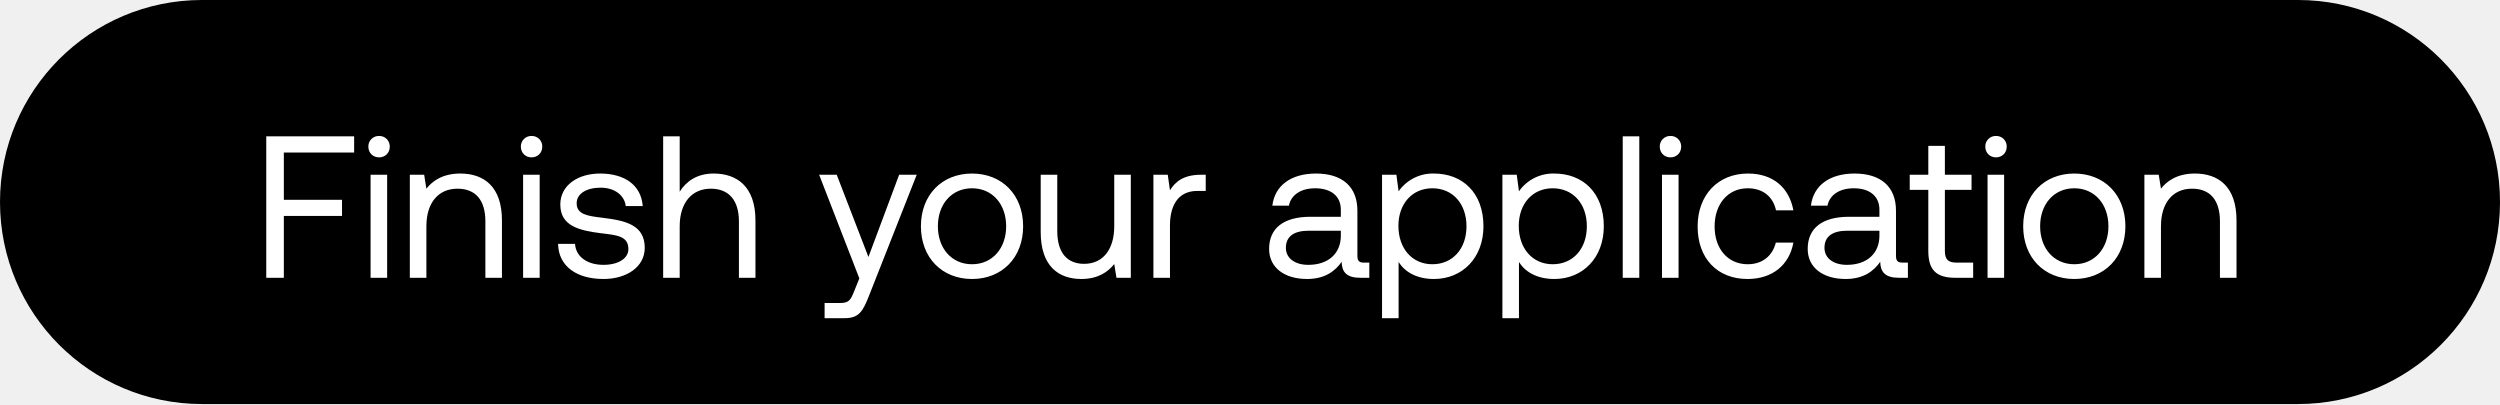
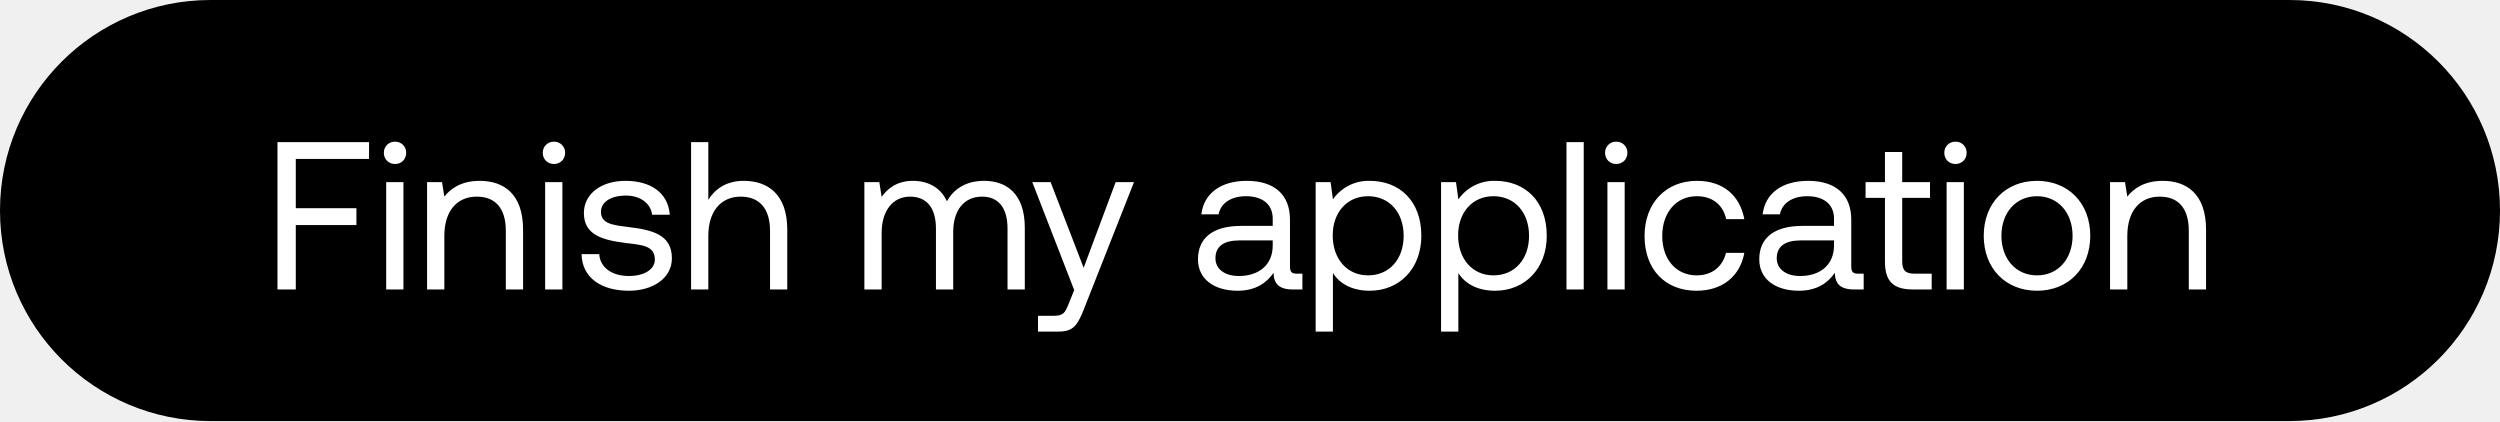
- <svg xmlns="http://www.w3.org/2000/svg" width="99" height="16" viewBox="0 0 99 16" fill="none">
-   <rect width="99" height="16" rx="8" fill="#000" />
-   <path d="M10.544 11h.696V8.552h2.304v-.64H11.24V6.04h2.784V5.4h-3.48V11zm4.467-4.768c.24 0 .424-.176.424-.424a.412.412 0 00-.424-.424.412.412 0 00-.424.424c0 .248.184.424.424.424zM14.675 11h.656V6.92h-.656V11zm3.554-4.128c-.688 0-1.104.288-1.344.6l-.088-.552h-.568V11h.656V8.96c0-.92.464-1.488 1.232-1.488.712 0 1.104.448 1.104 1.296V11h.656V8.728c0-1.352-.728-1.856-1.648-1.856zm2.82-.64c.24 0 .425-.176.425-.424a.412.412 0 00-.424-.424.412.412 0 00-.424.424c0 .248.184.424.424.424zM20.715 11h.656V6.92h-.656V11zM22.1 9.656c.016.896.744 1.392 1.8 1.392.904 0 1.632-.472 1.632-1.232 0-.904-.744-1.08-1.672-1.192-.592-.072-1.024-.128-1.024-.576 0-.376.384-.616.952-.616.56 0 .944.312.992.728h.672c-.064-.848-.736-1.28-1.664-1.288-.92-.008-1.6.48-1.6 1.224 0 .848.728 1.032 1.64 1.144.608.072 1.056.112 1.056.624 0 .376-.408.624-.984.624-.68 0-1.104-.352-1.128-.832H22.1zm6.16-2.784c-.688 0-1.104.336-1.344.72V5.4h-.655V11h.655V8.96c0-.92.473-1.488 1.232-1.488.704 0 1.113.448 1.113 1.296V11h.655V8.728c0-1.352-.744-1.856-1.655-1.856zm5.77 4.152l-.2.496c-.152.384-.216.48-.592.48h-.584v.6h.784c.576 0 .728-.256.984-.912l1.88-4.768h-.696l-1.216 3.256-1.256-3.256h-.696l1.592 4.104zm4.462.024c1.192 0 2.024-.848 2.024-2.088 0-1.24-.832-2.088-2.024-2.088-1.192 0-2.024.848-2.024 2.088 0 1.24.832 2.088 2.024 2.088zm0-.584c-.808 0-1.352-.632-1.352-1.504s.544-1.504 1.352-1.504 1.352.632 1.352 1.504-.544 1.504-1.352 1.504zm5.632-1.504c0 .92-.448 1.488-1.192 1.488-.68 0-1.064-.448-1.064-1.296V6.92h-.656v2.272c0 1.352.712 1.856 1.608 1.856.672 0 1.064-.288 1.304-.592l.088.544h.568V6.92h-.656v2.04zm3.439-2.04c-.728 0-1.04.304-1.232.616l-.088-.616h-.568V11h.656V8.92c0-.648.232-1.36 1.088-1.36h.328v-.64h-.184zm6.454 3.48c-.184 0-.264-.056-.264-.272V8.344c0-.952-.6-1.472-1.64-1.472-.984 0-1.632.472-1.728 1.272h.656c.08-.416.464-.688 1.04-.688.64 0 1.016.32 1.016.848v.28h-1.2c-1.072 0-1.64.456-1.64 1.272 0 .744.608 1.192 1.504 1.192.704 0 1.112-.312 1.368-.68.008.4.192.632.736.632h.36v-.6h-.208zm-.92-1.064c0 .68-.472 1.152-1.288 1.152-.544 0-.888-.272-.888-.672 0-.464.328-.68.912-.68h1.264v.2zm3.688-2.464a1.65 1.65 0 00-1.4.704l-.088-.656h-.568v5.68h.656v-2.224c.248.392.712.672 1.4.672 1.128 0 1.96-.84 1.96-2.088 0-1.328-.832-2.088-1.96-2.088zm-.064 3.592c-.8 0-1.344-.624-1.344-1.52 0-.872.544-1.488 1.344-1.488.808 0 1.352.616 1.352 1.504s-.544 1.504-1.352 1.504zm4.83-3.592a1.65 1.65 0 00-1.4.704l-.088-.656h-.568v5.68h.656v-2.224c.248.392.712.672 1.4.672 1.128 0 1.96-.84 1.96-2.088 0-1.328-.832-2.088-1.96-2.088zm-.064 3.592c-.8 0-1.344-.624-1.344-1.52 0-.872.544-1.488 1.344-1.488.808 0 1.352.616 1.352 1.504s-.544 1.504-1.352 1.504zM64.26 11h.656V5.4h-.656V11zm1.891-4.768c.24 0 .424-.176.424-.424a.412.412 0 00-.424-.424.412.412 0 00-.424.424c0 .248.184.424.424.424zM65.815 11h.656V6.92h-.656V11zm3.387.048c.992 0 1.656-.56 1.816-1.44h-.696c-.128.52-.528.856-1.112.856-.784 0-1.312-.608-1.312-1.496s.528-1.512 1.312-1.512c.6 0 1 .328 1.12.872h.688c-.168-.896-.8-1.456-1.8-1.456-1.184 0-1.992.848-1.992 2.096 0 1.272.784 2.08 1.976 2.08zm6.143-.648c-.184 0-.264-.056-.264-.272V8.344c0-.952-.6-1.472-1.64-1.472-.984 0-1.632.472-1.728 1.272h.656c.08-.416.464-.688 1.04-.688.64 0 1.016.32 1.016.848v.28h-1.2c-1.072 0-1.64.456-1.64 1.272 0 .744.608 1.192 1.504 1.192.704 0 1.112-.312 1.368-.68.008.4.192.632.736.632h.36v-.6h-.208zm-.92-1.064c0 .68-.472 1.152-1.288 1.152-.544 0-.888-.272-.888-.672 0-.464.328-.68.912-.68h1.264v.2zm1.936.6c0 .72.28 1.064 1.064 1.064h.712v-.6h-.648c-.352 0-.472-.128-.472-.472V7.52h1.056v-.6h-1.056V5.776h-.656V6.92h-.736v.6h.736v2.416zm2.68-3.704c.24 0 .425-.176.425-.424a.412.412 0 00-.424-.424.412.412 0 00-.424.424c0 .248.184.424.424.424zM78.707 11h.656V6.92h-.656V11zm3.434.048c1.192 0 2.025-.848 2.025-2.088 0-1.24-.833-2.088-2.025-2.088s-2.023.848-2.023 2.088c0 1.24.831 2.088 2.023 2.088zm0-.584c-.808 0-1.352-.632-1.352-1.504s.544-1.504 1.353-1.504c.807 0 1.352.632 1.352 1.504s-.544 1.504-1.352 1.504zm4.777-3.592c-.688 0-1.104.288-1.344.6l-.088-.552h-.568V11h.656V8.96c0-.92.464-1.488 1.232-1.488.712 0 1.104.448 1.104 1.296V11h.656V8.728c0-1.352-.728-1.856-1.648-1.856z" fill="#fff" />
+ <svg xmlns="http://www.w3.org/2000/svg" width="95" height="16" viewBox="0 0 95 16" fill="none">
+   <rect width="95" height="16" rx="8" fill="#000" />
+   <path d="M10.544 11h.696V8.552h2.304v-.64H11.24V6.04h2.784V5.4h-3.48V11zm4.467-4.768c.24 0 .424-.176.424-.424a.412.412 0 00-.424-.424.412.412 0 00-.424.424c0 .248.184.424.424.424zM14.675 11h.656V6.92h-.656V11zm3.554-4.128c-.688 0-1.104.288-1.344.6l-.088-.552h-.568V11h.656V8.96c0-.92.464-1.488 1.232-1.488.712 0 1.104.448 1.104 1.296V11h.656V8.728c0-1.352-.728-1.856-1.648-1.856zm2.82-.64c.24 0 .425-.176.425-.424a.412.412 0 00-.424-.424.412.412 0 00-.424.424c0 .248.184.424.424.424zM20.715 11h.656V6.92h-.656V11zM22.1 9.656c.016.896.744 1.392 1.8 1.392.904 0 1.632-.472 1.632-1.232 0-.904-.744-1.08-1.672-1.192-.592-.072-1.024-.128-1.024-.576 0-.376.384-.616.952-.616.56 0 .944.312.992.728h.672c-.064-.848-.736-1.28-1.664-1.288-.92-.008-1.6.48-1.6 1.224 0 .848.728 1.032 1.64 1.144.608.072 1.056.112 1.056.624 0 .376-.408.624-.984.624-.68 0-1.104-.352-1.128-.832H22.1zm6.16-2.784c-.688 0-1.104.336-1.344.72V5.4h-.655V11h.655V8.96c0-.92.473-1.488 1.232-1.488.704 0 1.113.448 1.113 1.296V11h.655V8.728c0-1.352-.744-1.856-1.655-1.856zm9.138 0c-.728 0-1.168.336-1.416.776-.232-.52-.72-.776-1.288-.776-.632 0-.976.312-1.192.608l-.088-.56h-.568V11h.656V8.848c0-.816.408-1.376 1.08-1.376.624 0 .984.416.984 1.216V11h.656V8.816c0-.832.416-1.344 1.096-1.344.616 0 .968.416.968 1.216V11h.656V8.648c0-1.288-.696-1.776-1.544-1.776zm3.421 4.152l-.2.496c-.151.384-.215.48-.591.48h-.584v.6h.783c.577 0 .729-.256.985-.912l1.88-4.768h-.697l-1.216 3.256-1.256-3.256h-.696l1.593 4.104zm8.464-.624c-.184 0-.264-.056-.264-.272V8.344c0-.952-.6-1.472-1.64-1.472-.984 0-1.632.472-1.728 1.272h.656c.08-.416.464-.688 1.04-.688.64 0 1.016.32 1.016.848v.28h-1.2c-1.072 0-1.64.456-1.64 1.272 0 .744.608 1.192 1.504 1.192.704 0 1.112-.312 1.368-.68.008.4.192.632.736.632h.36v-.6h-.208zm-.92-1.064c0 .68-.472 1.152-1.288 1.152-.544 0-.888-.272-.888-.672 0-.464.328-.68.912-.68h1.264v.2zm3.688-2.464a1.65 1.65 0 00-1.4.704l-.088-.656h-.568v5.68h.656v-2.224c.248.392.712.672 1.4.672 1.128 0 1.96-.84 1.96-2.088 0-1.328-.832-2.088-1.96-2.088zm-.064 3.592c-.8 0-1.344-.624-1.344-1.52 0-.872.544-1.488 1.344-1.488.808 0 1.352.616 1.352 1.504s-.544 1.504-1.352 1.504zm4.83-3.592a1.65 1.65 0 00-1.4.704l-.089-.656h-.568v5.68h.657v-2.224c.247.392.712.672 1.4.672 1.127 0 1.96-.84 1.96-2.088 0-1.328-.833-2.088-1.96-2.088zm-.065 3.592c-.8 0-1.344-.624-1.344-1.52 0-.872.544-1.488 1.344-1.488.808 0 1.352.616 1.352 1.504s-.544 1.504-1.352 1.504zm2.774.536h.656V5.4h-.656V11zm1.89-4.768c.24 0 .425-.176.425-.424a.412.412 0 00-.424-.424.412.412 0 00-.424.424c0 .248.184.424.424.424zM61.082 11h.656V6.92h-.656V11zm3.386.048c.993 0 1.657-.56 1.817-1.44h-.697c-.127.52-.528.856-1.112.856-.783 0-1.311-.608-1.311-1.496s.527-1.512 1.311-1.512c.6 0 1 .328 1.12.872h.689c-.169-.896-.8-1.456-1.8-1.456-1.184 0-1.992.848-1.992 2.096 0 1.272.784 2.08 1.976 2.08zm6.144-.648c-.184 0-.264-.056-.264-.272V8.344c0-.952-.6-1.472-1.64-1.472-.984 0-1.632.472-1.728 1.272h.656c.08-.416.464-.688 1.04-.688.64 0 1.016.32 1.016.848v.28h-1.2c-1.072 0-1.64.456-1.64 1.272 0 .744.608 1.192 1.504 1.192.704 0 1.112-.312 1.368-.68.008.4.192.632.736.632h.36v-.6h-.208zm-.92-1.064c0 .68-.472 1.152-1.288 1.152-.544 0-.888-.272-.888-.672 0-.464.328-.68.912-.68h1.264v.2zm1.936.6c0 .72.28 1.064 1.064 1.064h.712v-.6h-.648c-.352 0-.472-.128-.472-.472V7.52h1.056v-.6h-1.056V5.776h-.656V6.92h-.736v.6h.736v2.416zm2.68-3.704c.24 0 .424-.176.424-.424a.412.412 0 00-.424-.424.412.412 0 00-.424.424c0 .248.184.424.424.424zM73.971 11h.656V6.92h-.656V11zm3.435.048c1.192 0 2.024-.848 2.024-2.088 0-1.24-.832-2.088-2.024-2.088-1.192 0-2.024.848-2.024 2.088 0 1.24.832 2.088 2.024 2.088zm0-.584c-.808 0-1.352-.632-1.352-1.504s.544-1.504 1.352-1.504 1.352.632 1.352 1.504-.544 1.504-1.352 1.504zm4.776-3.592c-.688 0-1.104.288-1.344.6l-.088-.552h-.568V11h.656V8.96c0-.92.464-1.488 1.232-1.488.712 0 1.104.448 1.104 1.296V11h.656V8.728c0-1.352-.728-1.856-1.648-1.856z" fill="#fff" />
</svg>
